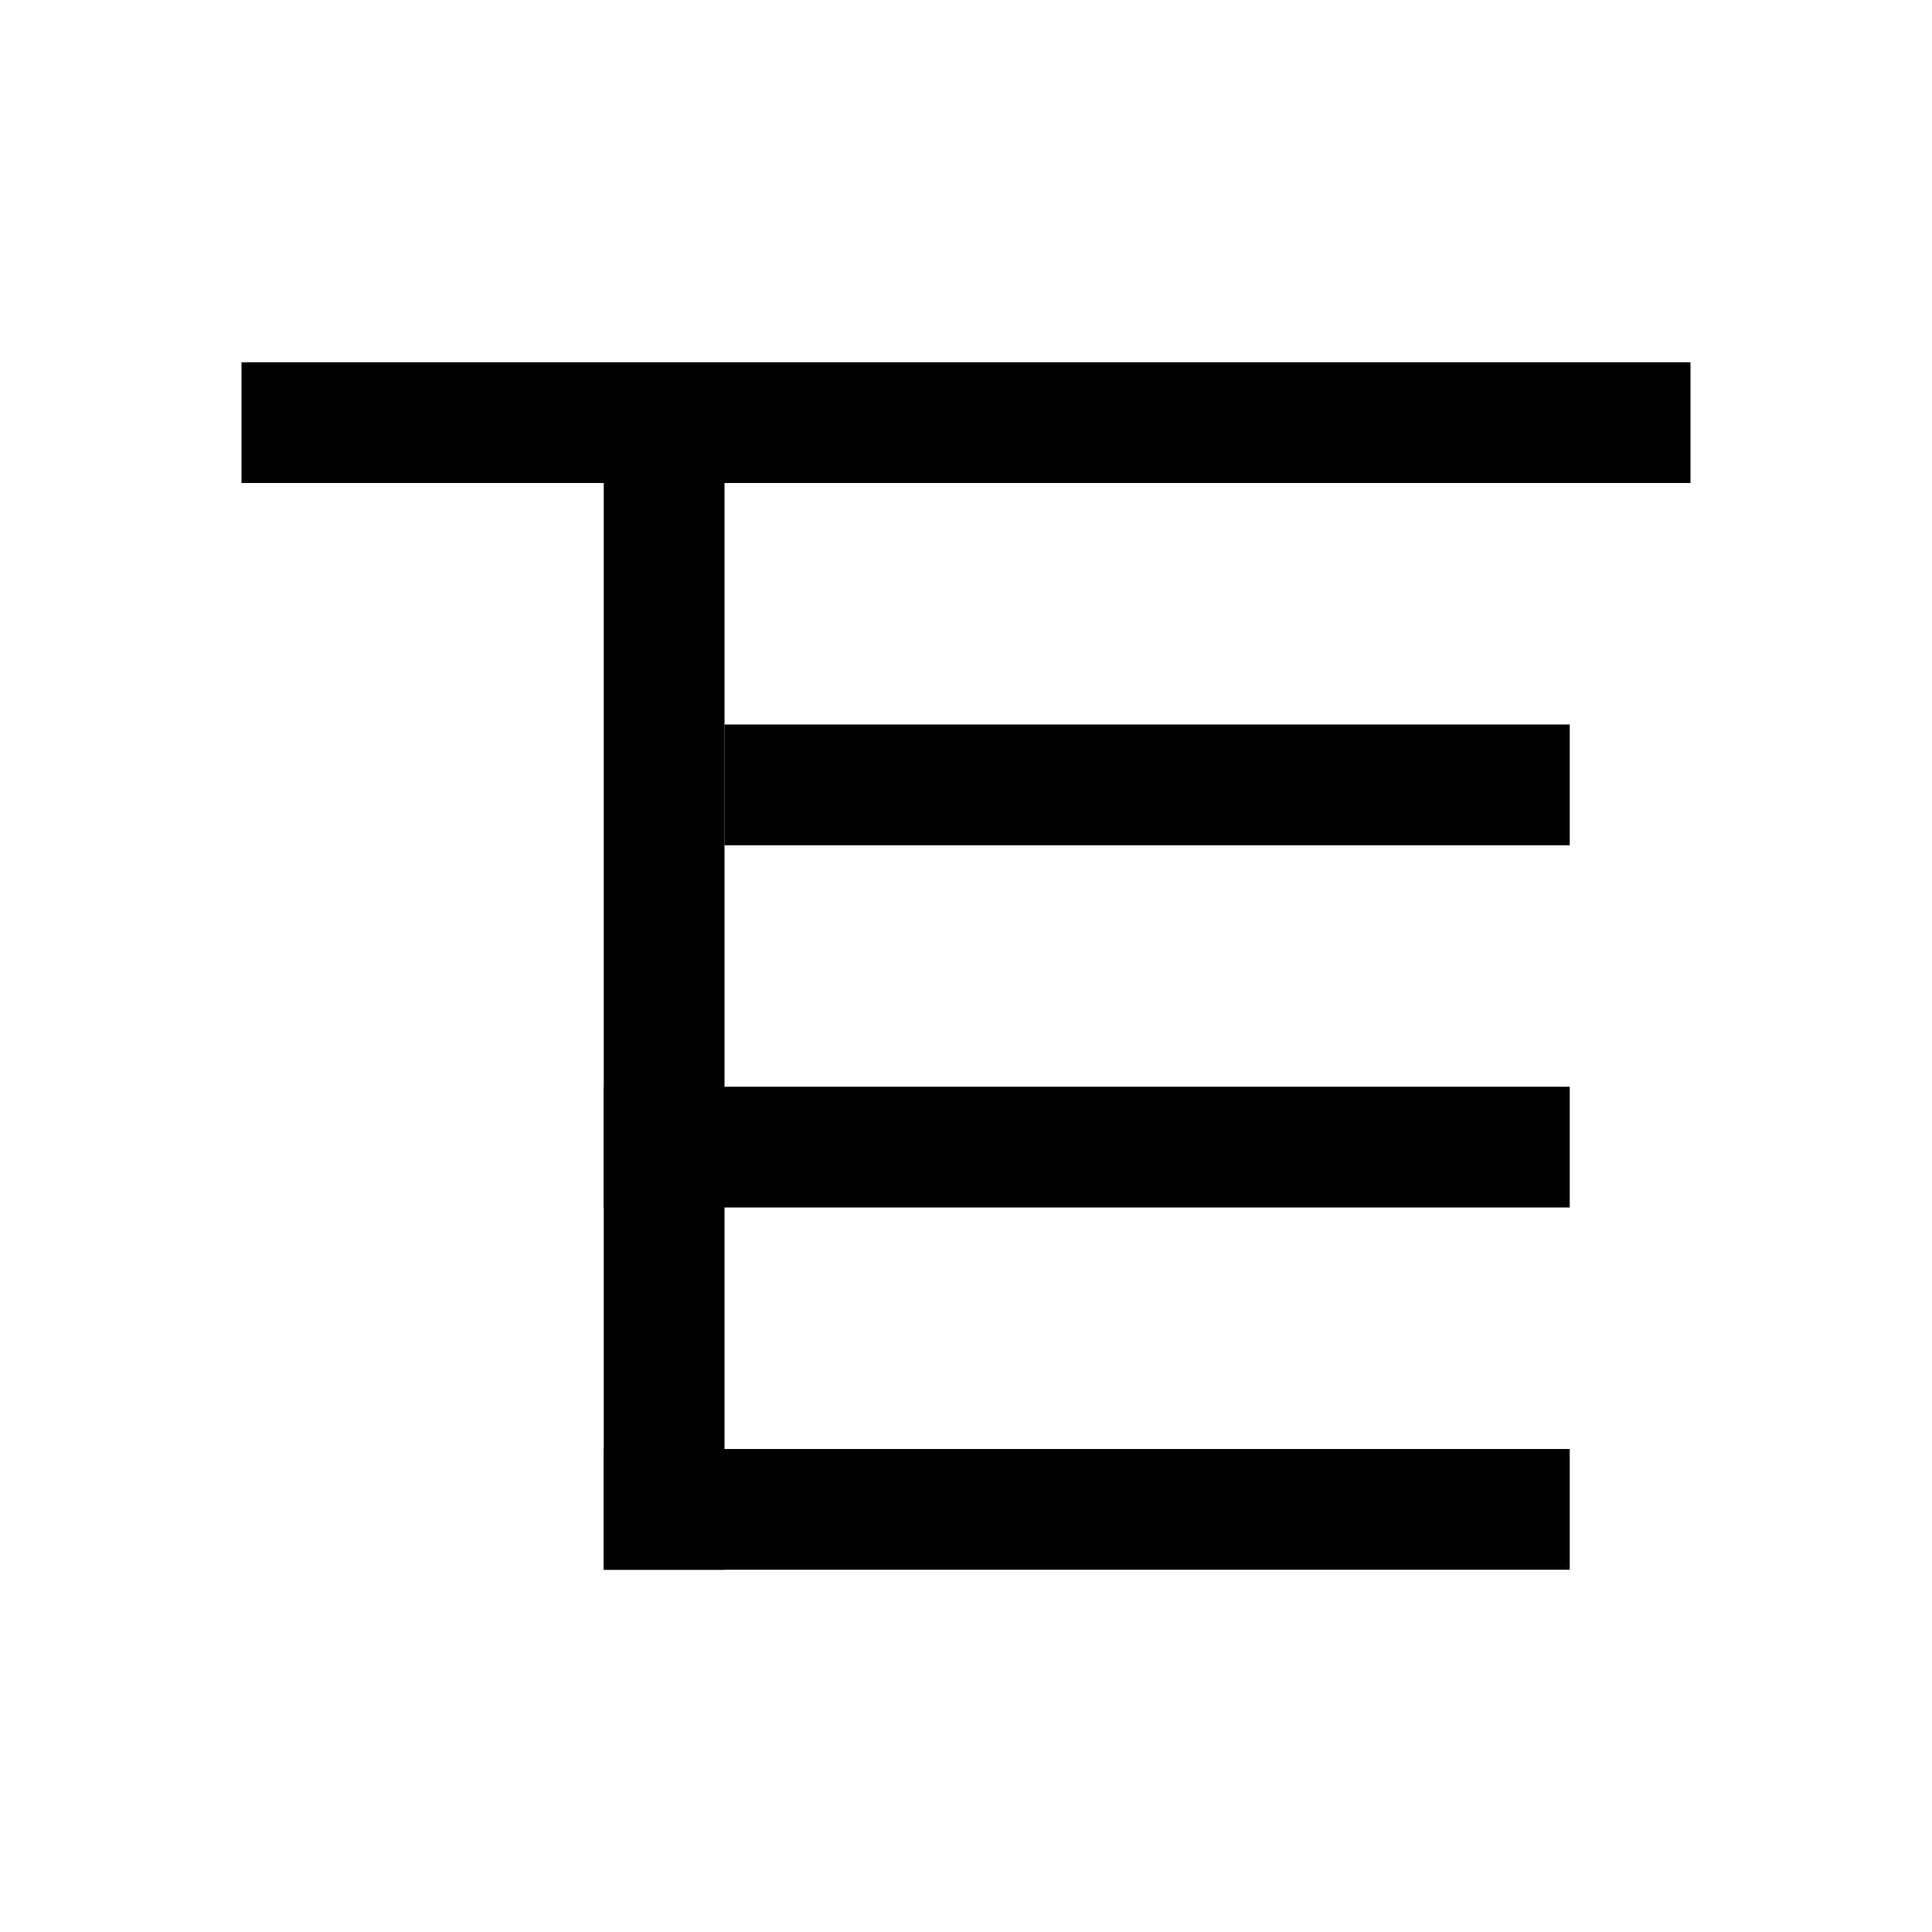
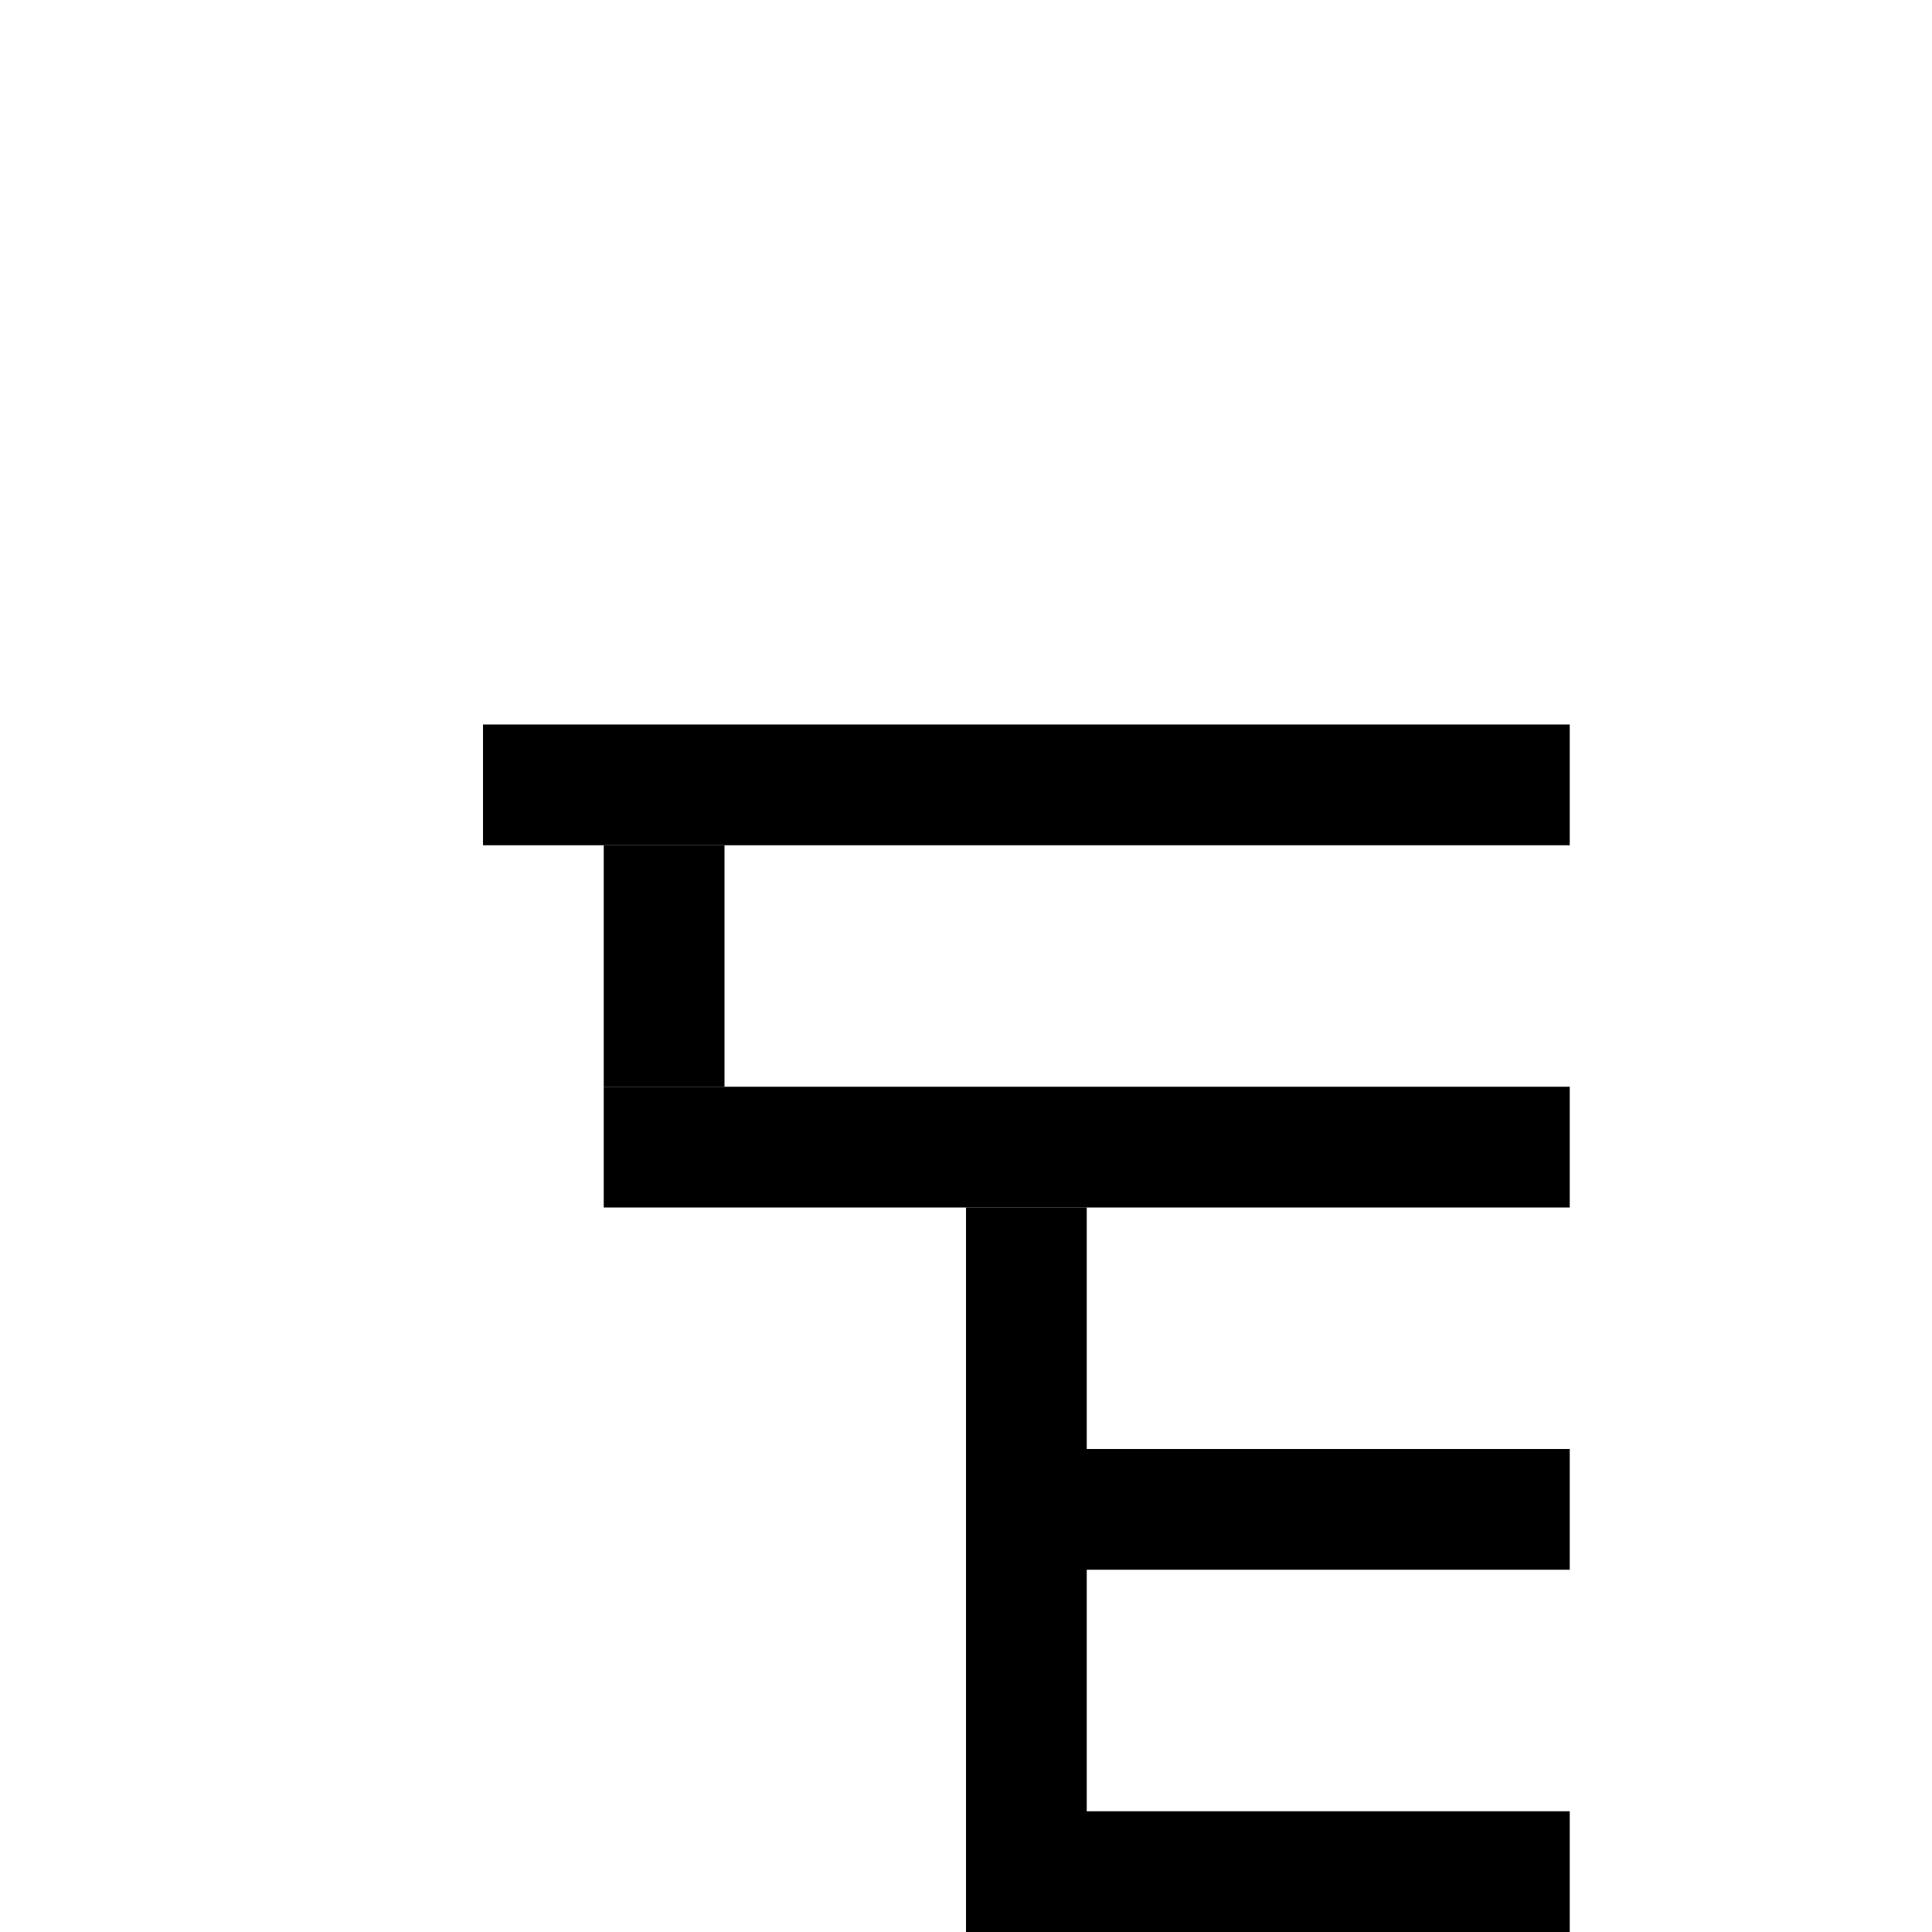
<svg xmlns="http://www.w3.org/2000/svg" width="16" height="16" viewBox="0 0 16 16" fill="currentColor">
-   <path d="M14 3v1H2V3h12zm-1 3v1H6V6h7zm0 3v1H5V9h8zm0 3v1H5v-1h8z" />
-   <path d="M5 4h1v9H5z" />
+   <path d="M14 3v1H2V4h12zm-1 3v1H4V6h7zm0 3v1H5V9h8zm0 3v1H8v-1h8z 5v1H8v-1h8z" />
+   <path d="M5 7h1v2H5z" />
+   <path d="M8 10h1v54H8z" />
+   <path d="M13  15v1H8v-1h2z" />
</svg>
